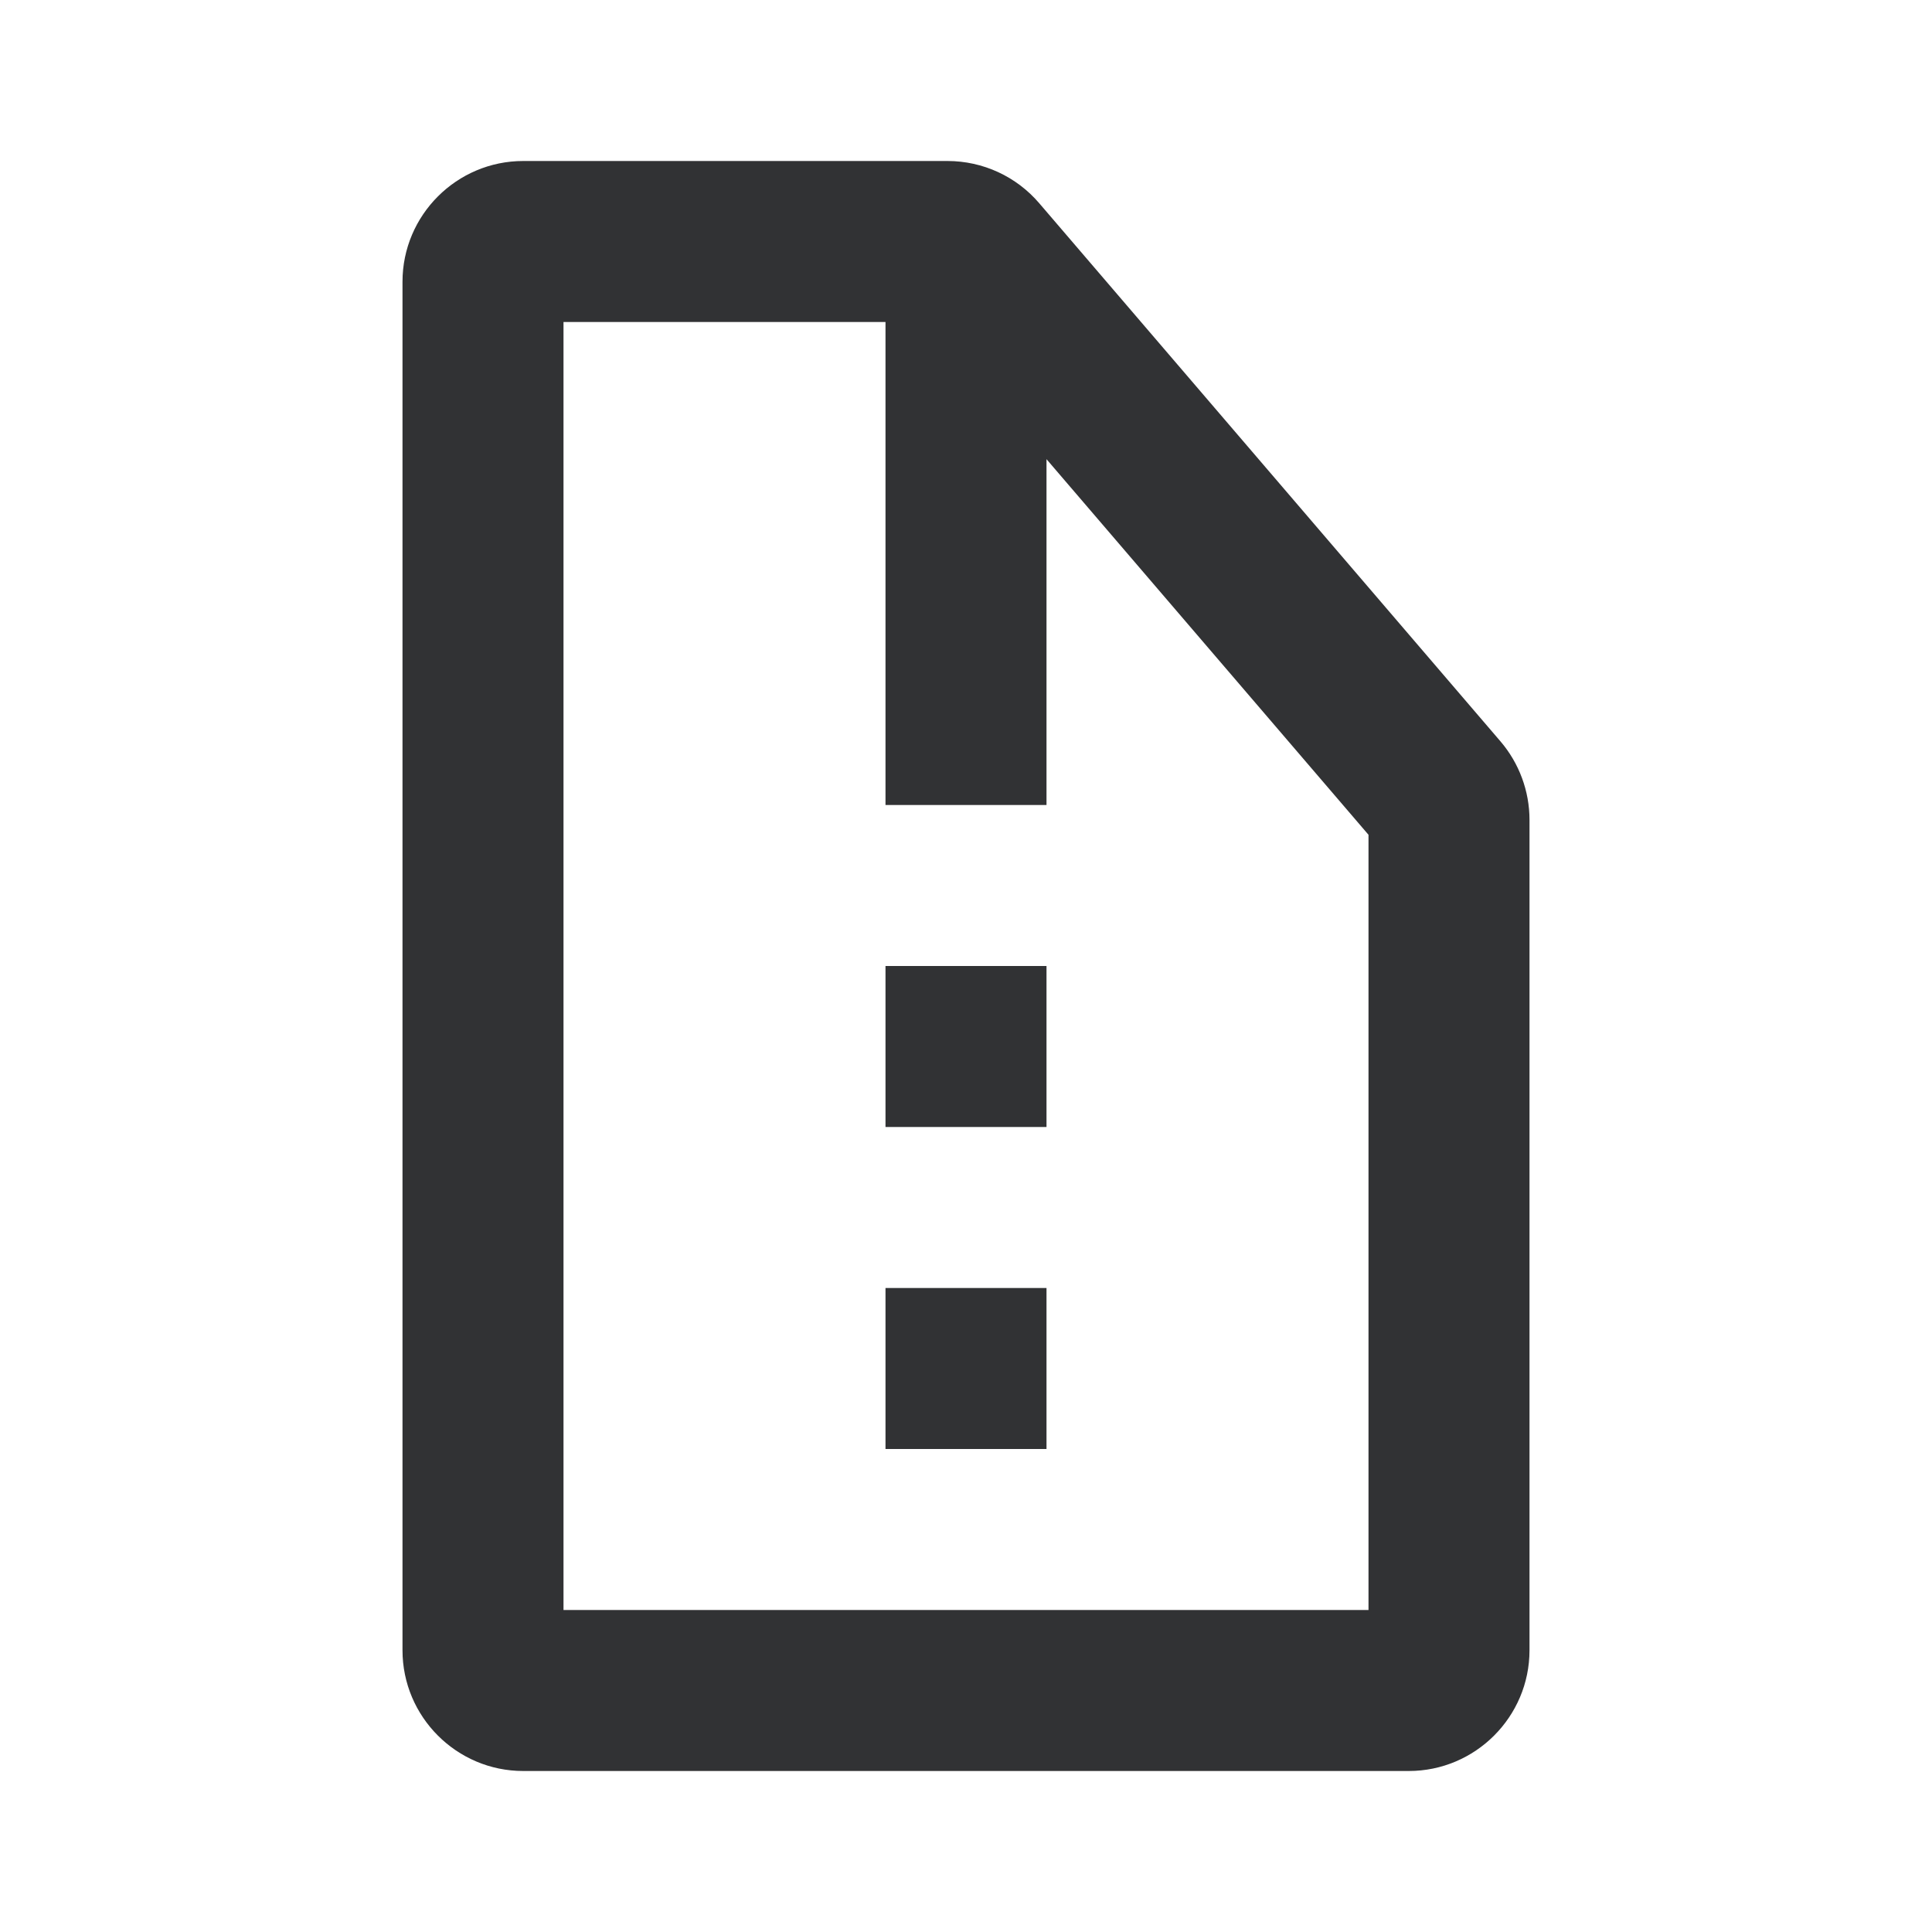
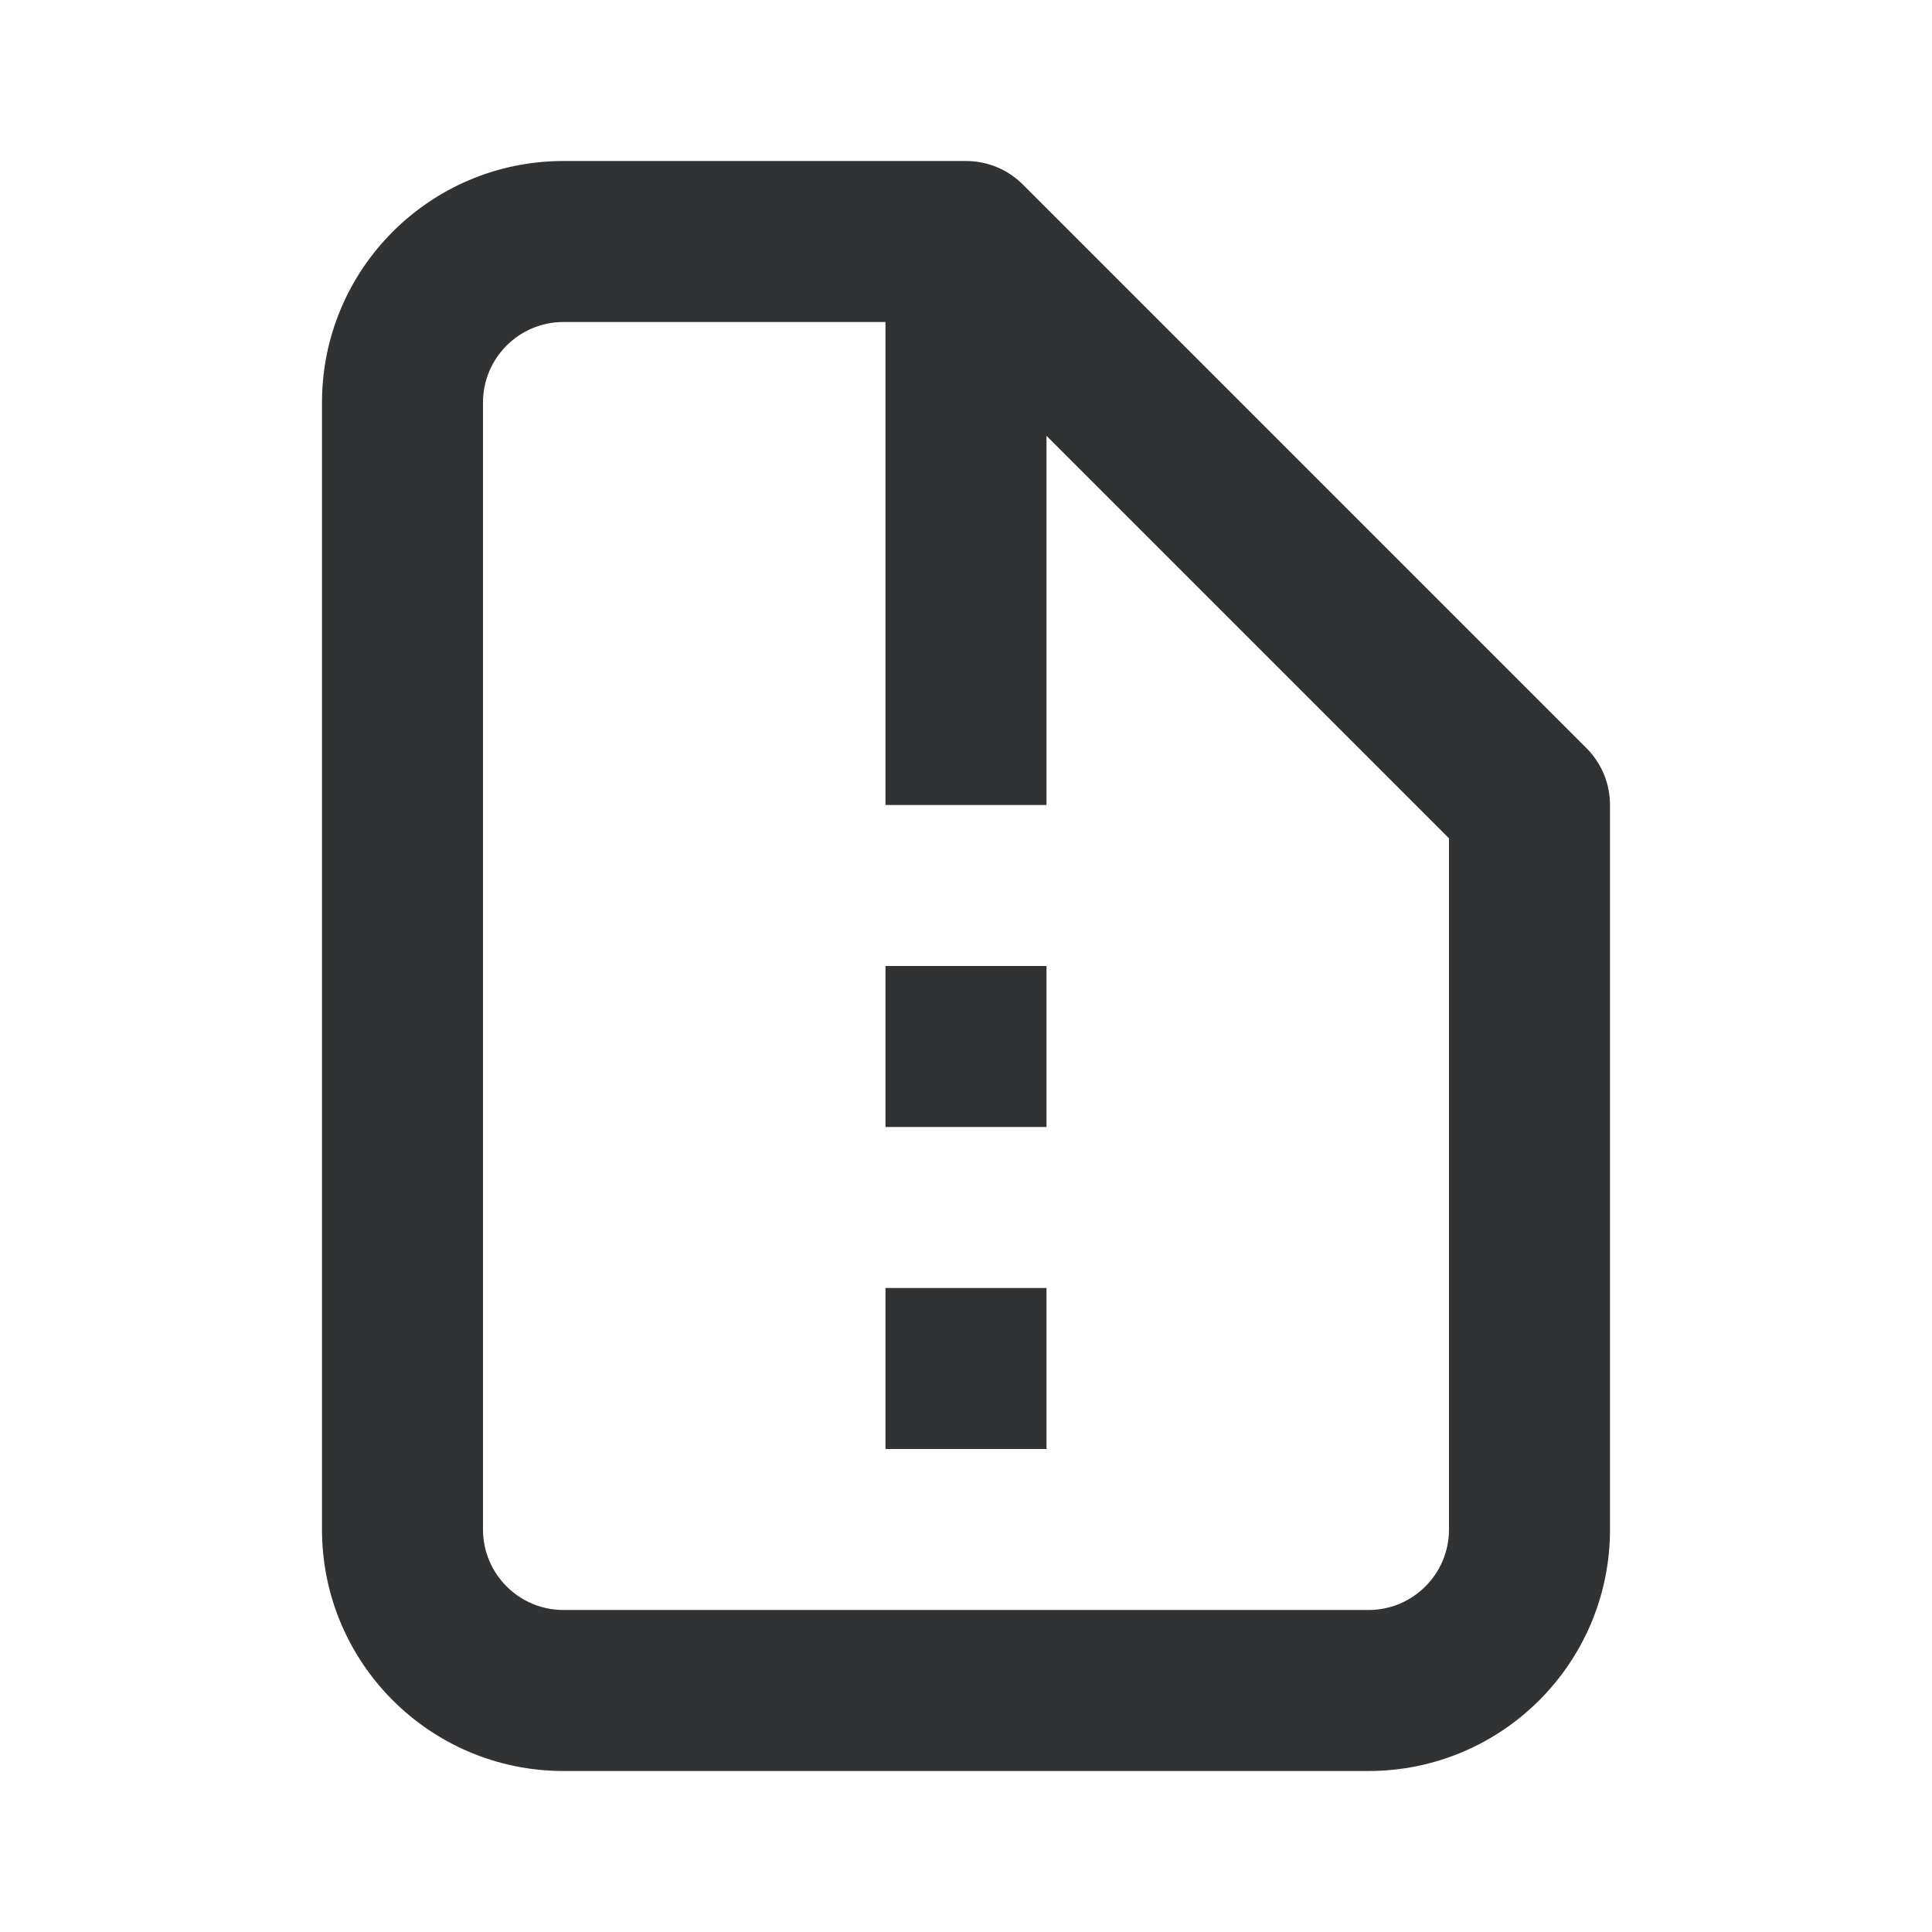
<svg xmlns="http://www.w3.org/2000/svg" width="24" height="24" viewBox="0 0 24 24" fill="none">
-   <path fill-rule="evenodd" clip-rule="evenodd" d="M7 20H17V10.37L13 5.704V10H11V4H7V20ZM12.911 2.526L18.639 9.209C18.872 9.481 19 9.828 19 10.185V20.5C19 21.327 18.327 22 17.5 22H6.5C5.673 22 5 21.327 5 20.5V3.5C5 2.673 5.673 2 6.5 2H11.77C12.21 2 12.626 2.192 12.911 2.526ZM11 14H13V12H11V14ZM11 18H13V16H11V18Z" fill="#313234" />
+   <path d="M13 12V14H11V12H13Z" fill="#313234" />
+   <path d="M13 18V16H11V18H13Z" fill="#313234" />
+   <path fill-rule="evenodd" clip-rule="evenodd" d="M7 2C5.343 2 4 3.343 4 5V19C4 20.657 5.343 22 7 22H17C18.657 22 20 20.657 20 19V10C20 9.735 19.895 9.48 19.707 9.293L12.707 2.293C12.52 2.105 12.265 2 12 2H7ZM6 5C6 4.448 6.448 4 7 4H11V10H13V5.414L18 10.414V19C18 19.552 17.552 20 17 20H7C6.448 20 6 19.552 6 19V5Z" fill="#313234" />
</svg>
